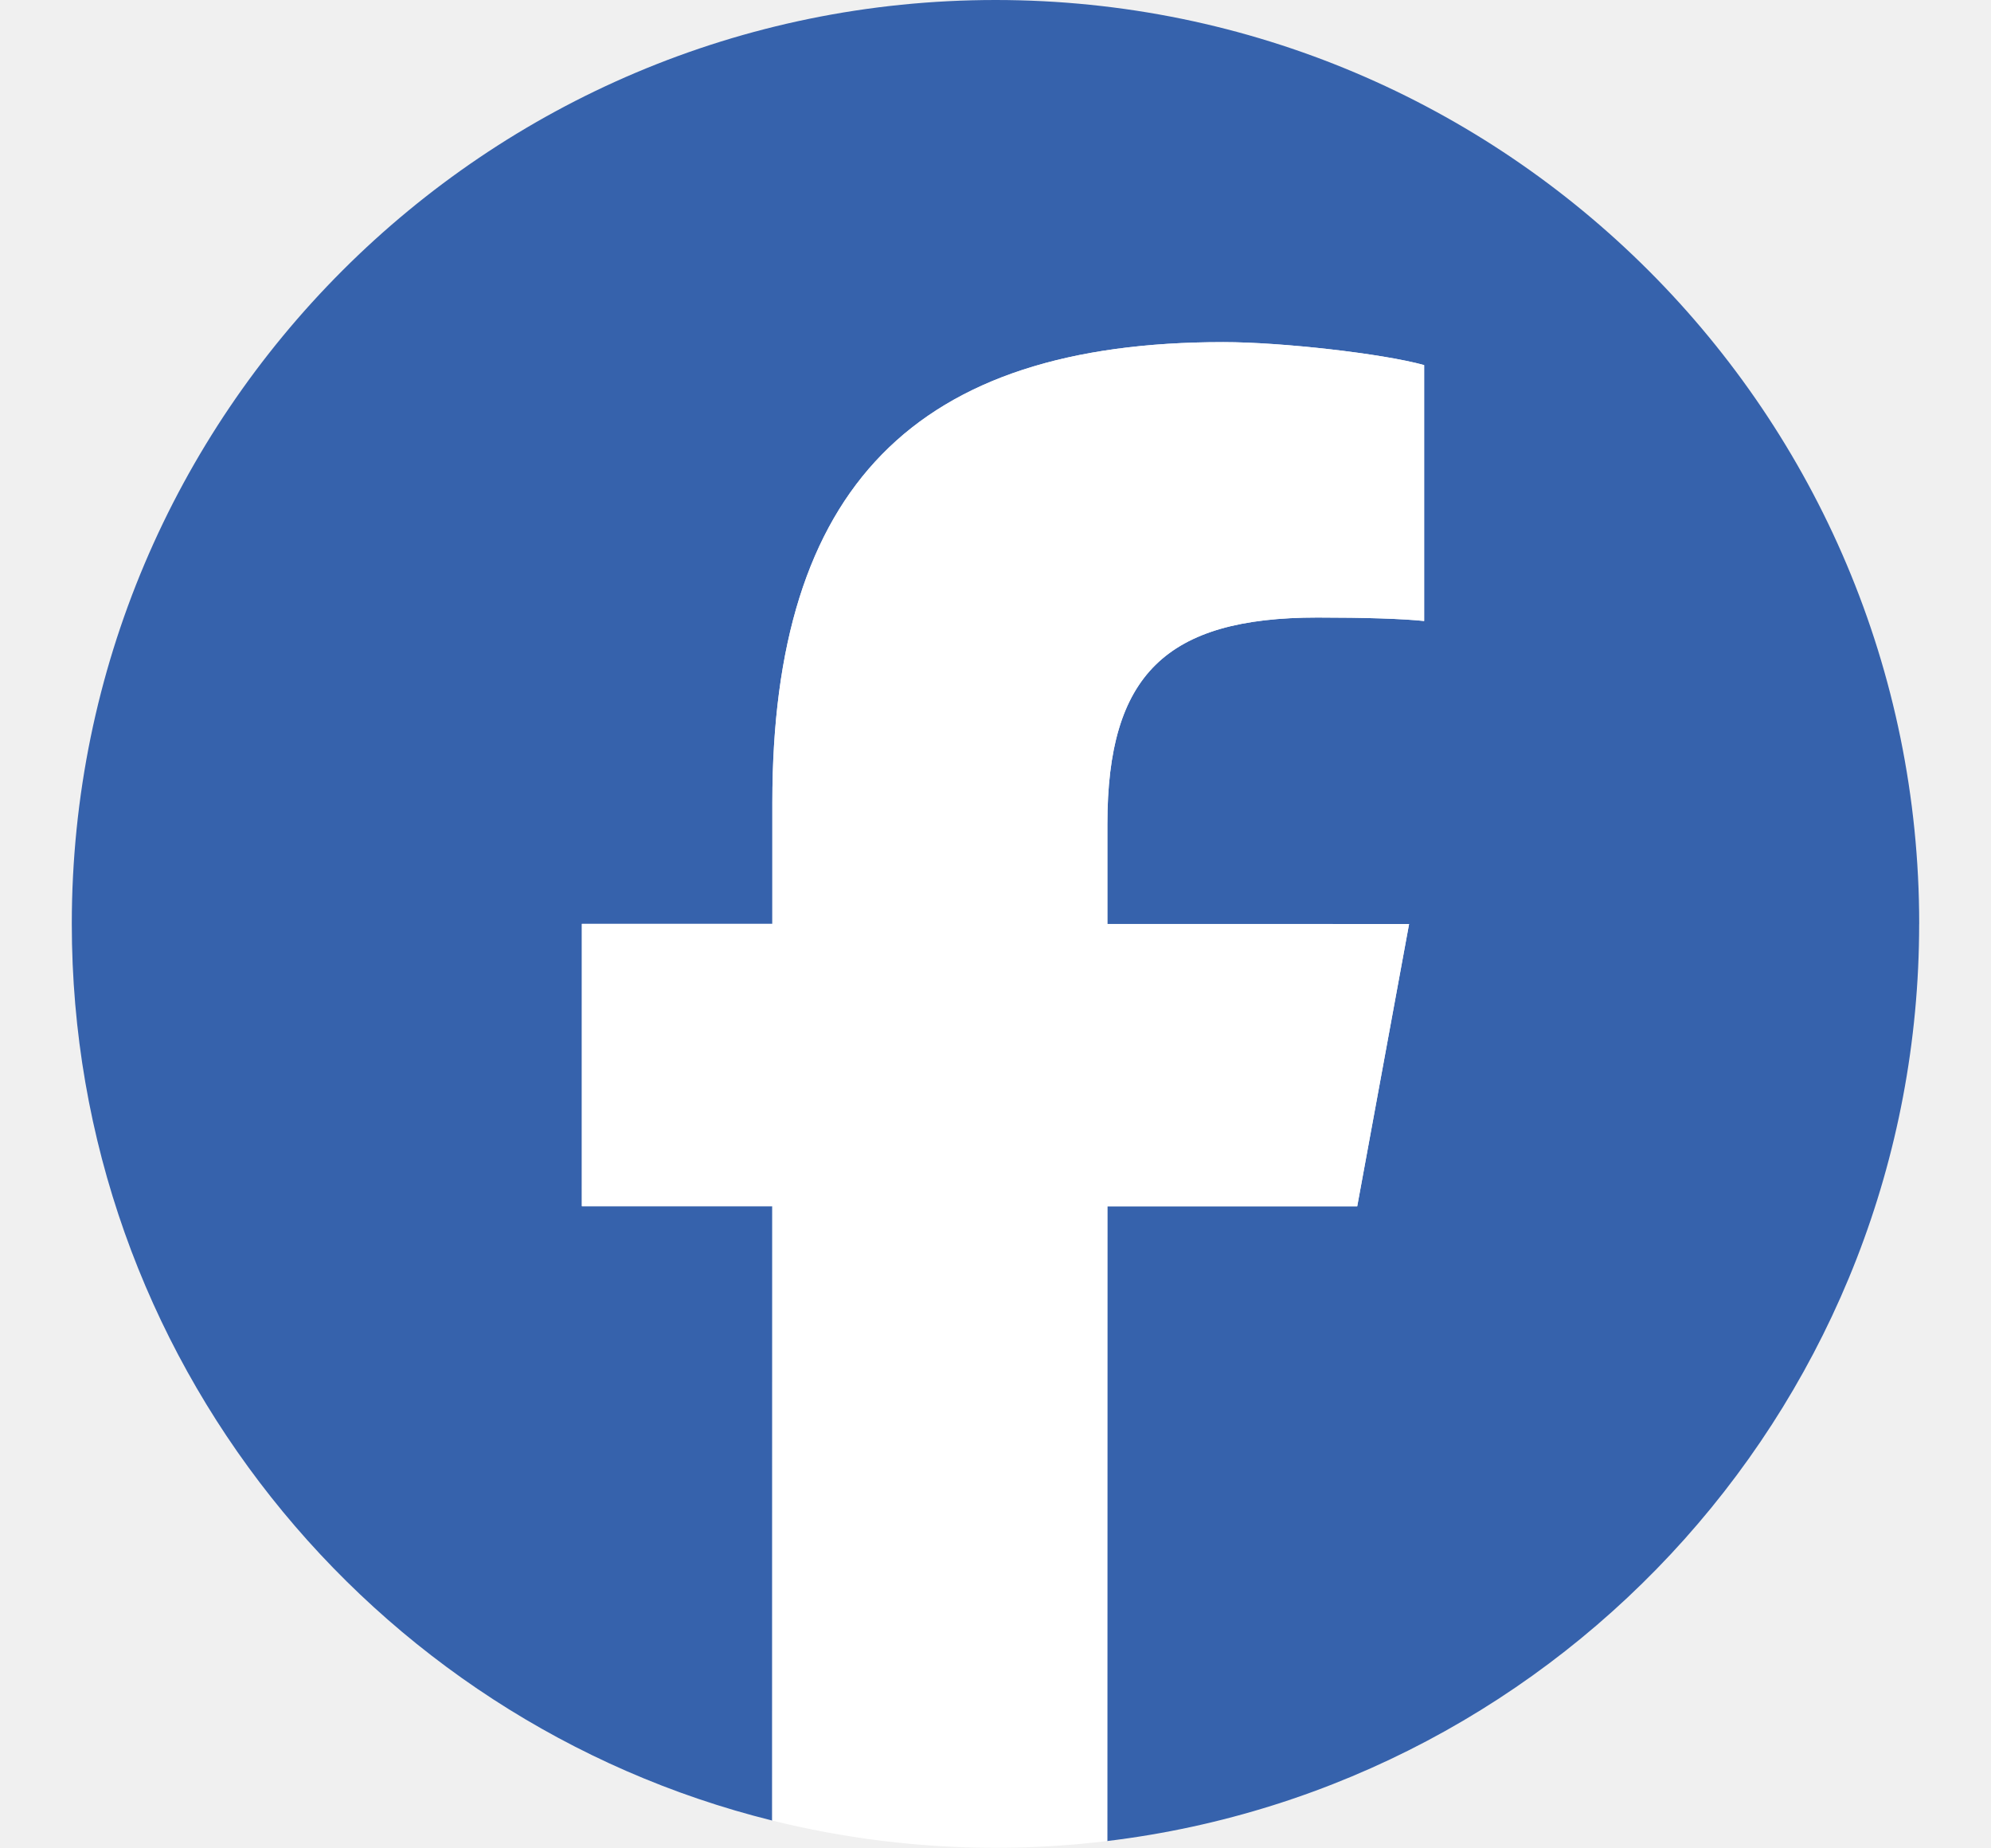
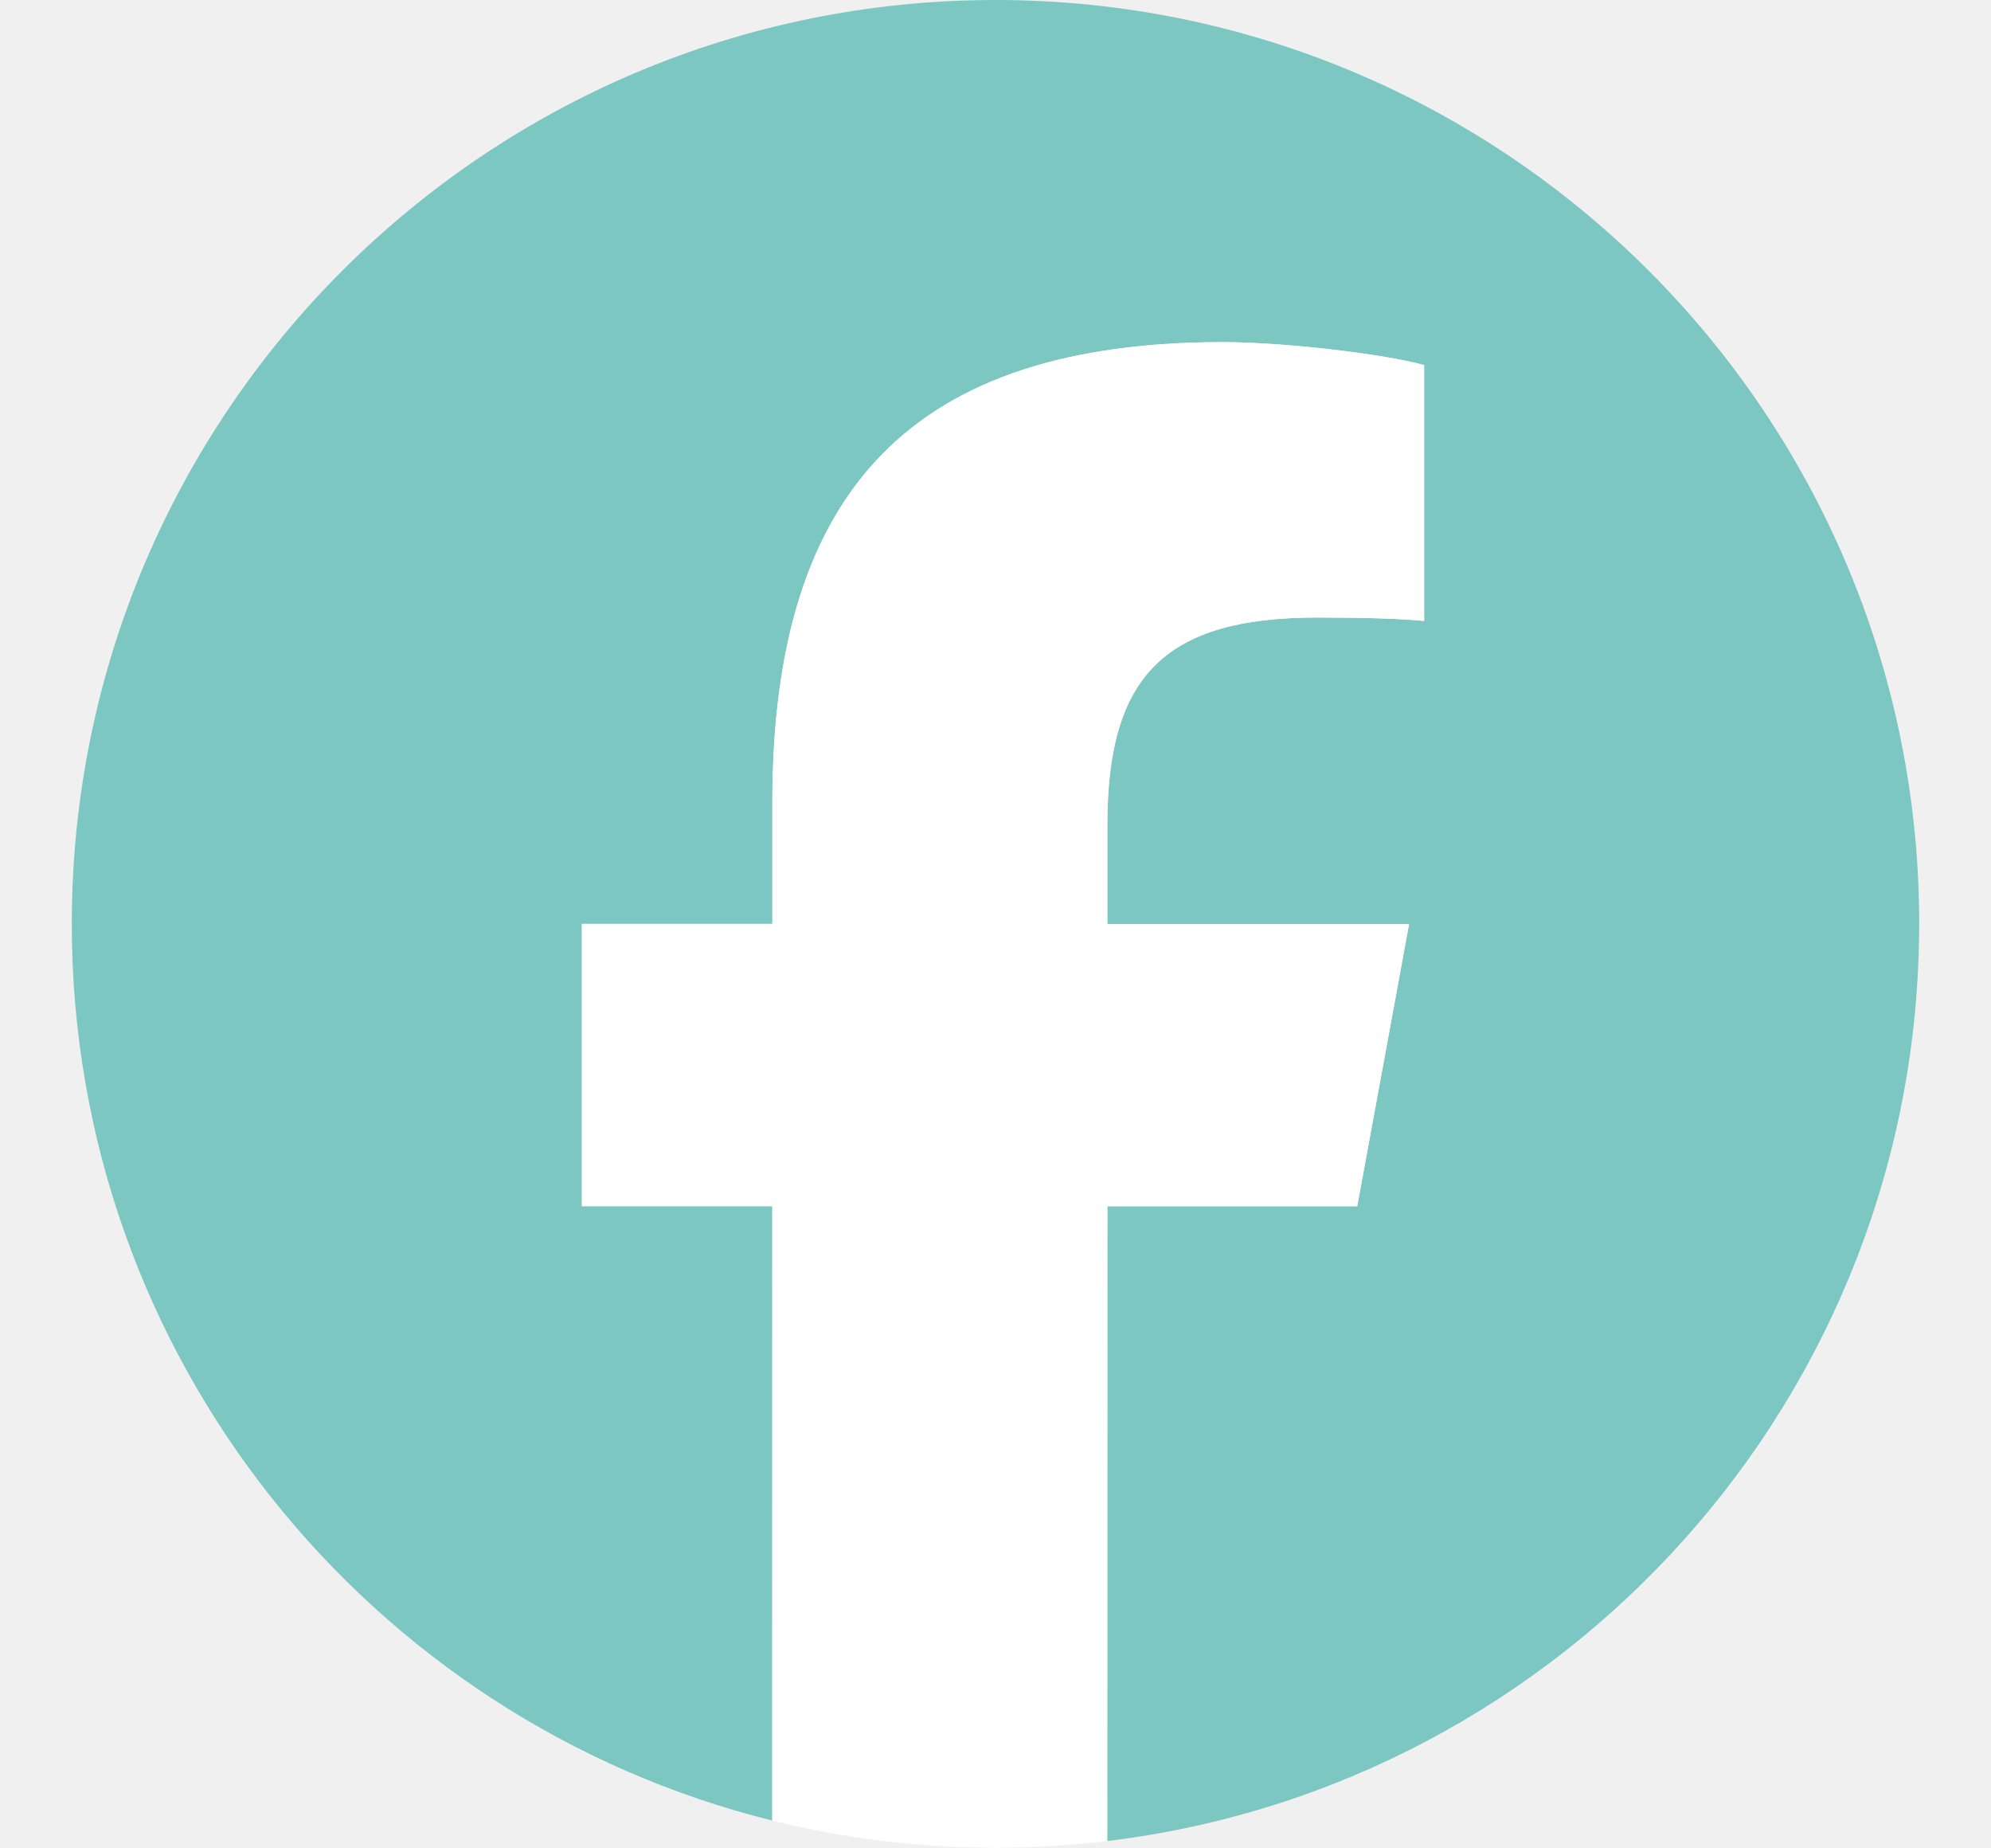
<svg xmlns="http://www.w3.org/2000/svg" id="Layer_1" data-name="Layer 1" viewBox="0 0 459.49 426.37">
  <defs>
    <style>
      .cls-1 {
-         fill: #fff;
+         fill: #7cc7c1;
      }

      .cls-2 {
-         fill: #3662ac;
+         fill: #fff;
      }
    </style>
  </defs>
  <g id="Logo">
-     <path id="Initiator" class="cls-2" d="M442.92,213.22C442.94,95.49,347.52.03,229.78,0,112.05-.01,16.59,95.41,16.57,213.15c-.02,99.97,68.79,183.87,161.64,206.92l.02-141.75h-43.96s.01-65.15.01-65.15h43.96s0-28.06,0-28.06c.01-72.56,32.85-106.18,104.09-106.17,13.51,0,36.81,2.65,46.34,5.3v59.05c-5.04-.53-13.78-.8-24.64-.8-34.95,0-48.46,13.23-48.47,47.66v23.04s69.63.01,69.63.01l-11.97,65.14h-57.67s-.03,146.46-.03,146.46c105.55-12.73,187.37-102.59,187.39-211.58Z" />
-     <path id="F" class="cls-1" d="M313.23,278.34l11.97-65.14h-69.63s0-23.05,0-23.05c0-34.43,13.51-47.66,48.47-47.66,10.86,0,19.6.27,24.63.8v-59.05c-9.52-2.65-32.83-5.3-46.33-5.3-71.23-.01-104.08,33.61-104.09,106.17v28.07s-43.96,0-43.96,0v65.14s43.95,0,43.95,0l-.02,141.75c16.49,4.09,33.74,6.28,51.5,6.29,8.74,0,17.36-.54,25.83-1.56l.03-146.47h57.67Z" />
+     <path id="Initiator" class="cls-1" d="M442.92,213.22C442.94,95.49,347.52.03,229.78,0,112.05-.01,16.59,95.41,16.57,213.15c-.02,99.97,68.79,183.87,161.64,206.92l.02-141.75h-43.96s.01-65.15.01-65.15h43.96s0-28.06,0-28.06c.01-72.56,32.85-106.18,104.09-106.17,13.51,0,36.81,2.65,46.34,5.3v59.05c-5.04-.53-13.78-.8-24.64-.8-34.95,0-48.46,13.23-48.47,47.66v23.04s69.63.01,69.63.01l-11.97,65.14h-57.67s-.03,146.46-.03,146.46c105.55-12.73,187.37-102.59,187.39-211.58Z" />
+     <path id="F" class="cls-2" d="M313.23,278.34l11.97-65.14h-69.63s0-23.05,0-23.05c0-34.43,13.51-47.66,48.47-47.66,10.86,0,19.6.27,24.63.8v-59.05c-9.52-2.65-32.83-5.3-46.33-5.3-71.23-.01-104.08,33.61-104.09,106.17v28.07s-43.96,0-43.96,0v65.14s43.95,0,43.95,0l-.02,141.75c16.49,4.09,33.74,6.28,51.5,6.29,8.74,0,17.36-.54,25.83-1.56l.03-146.47h57.67Z" />
  </g>
</svg>
